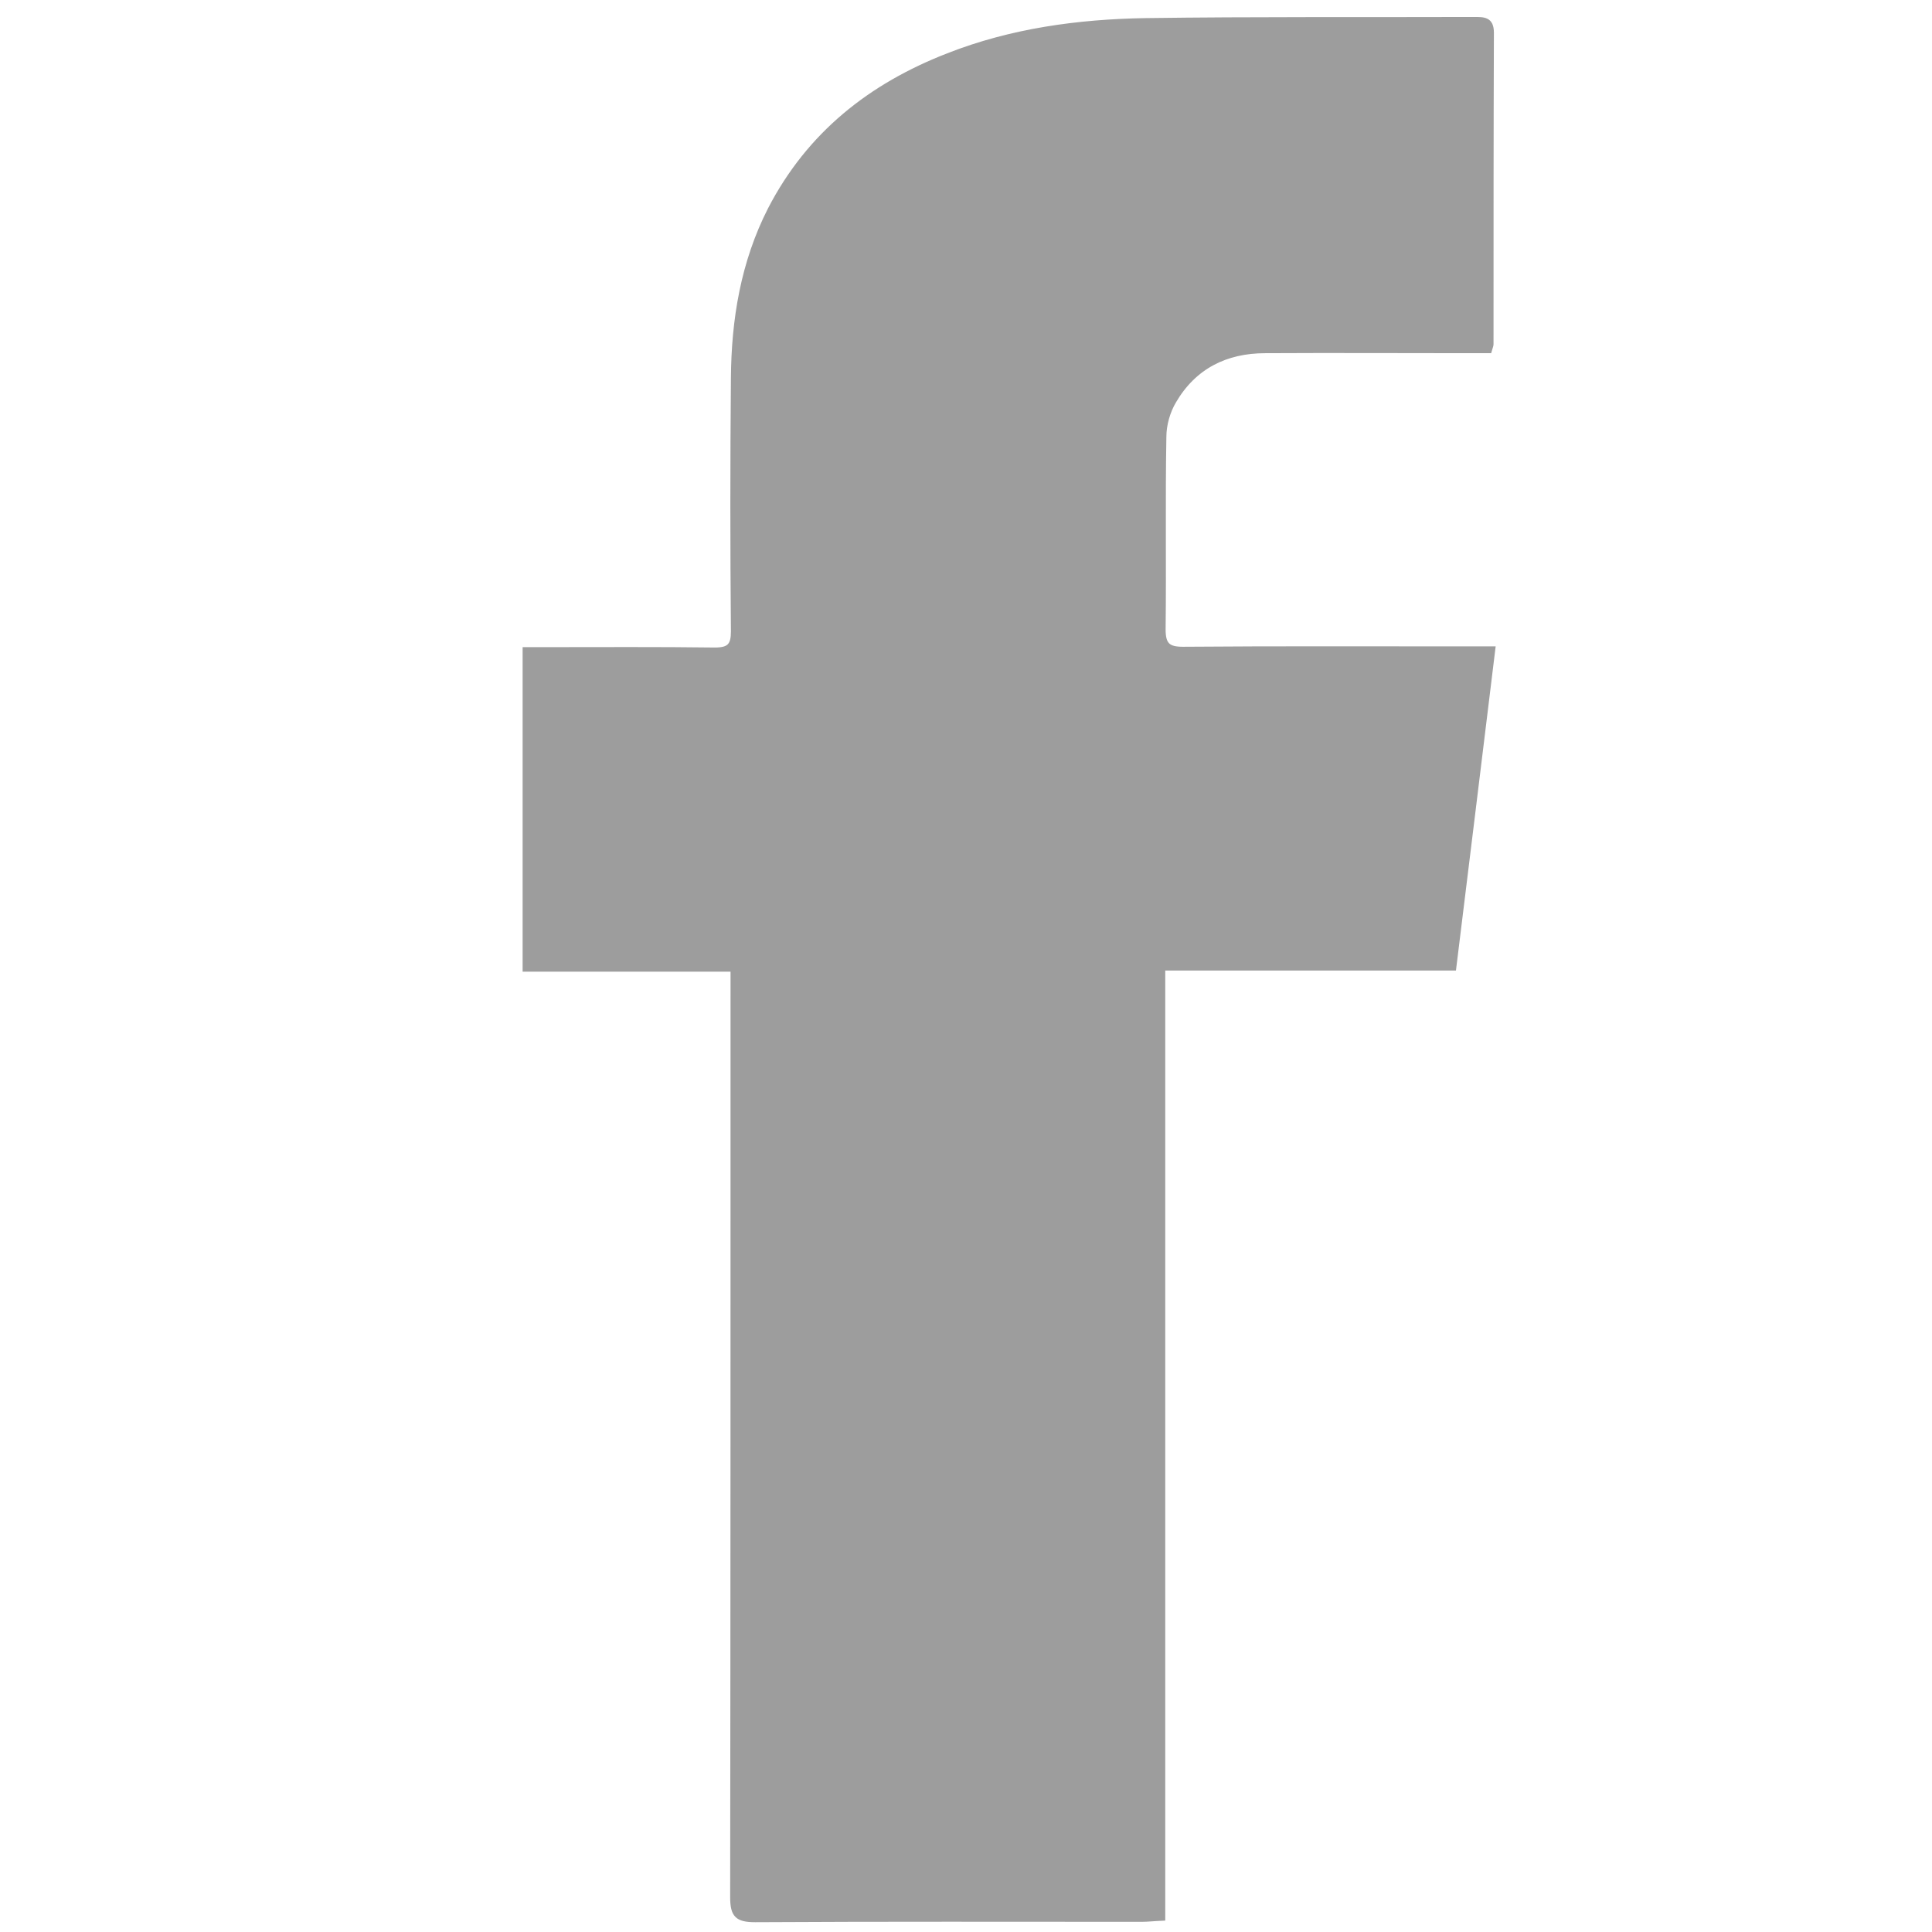
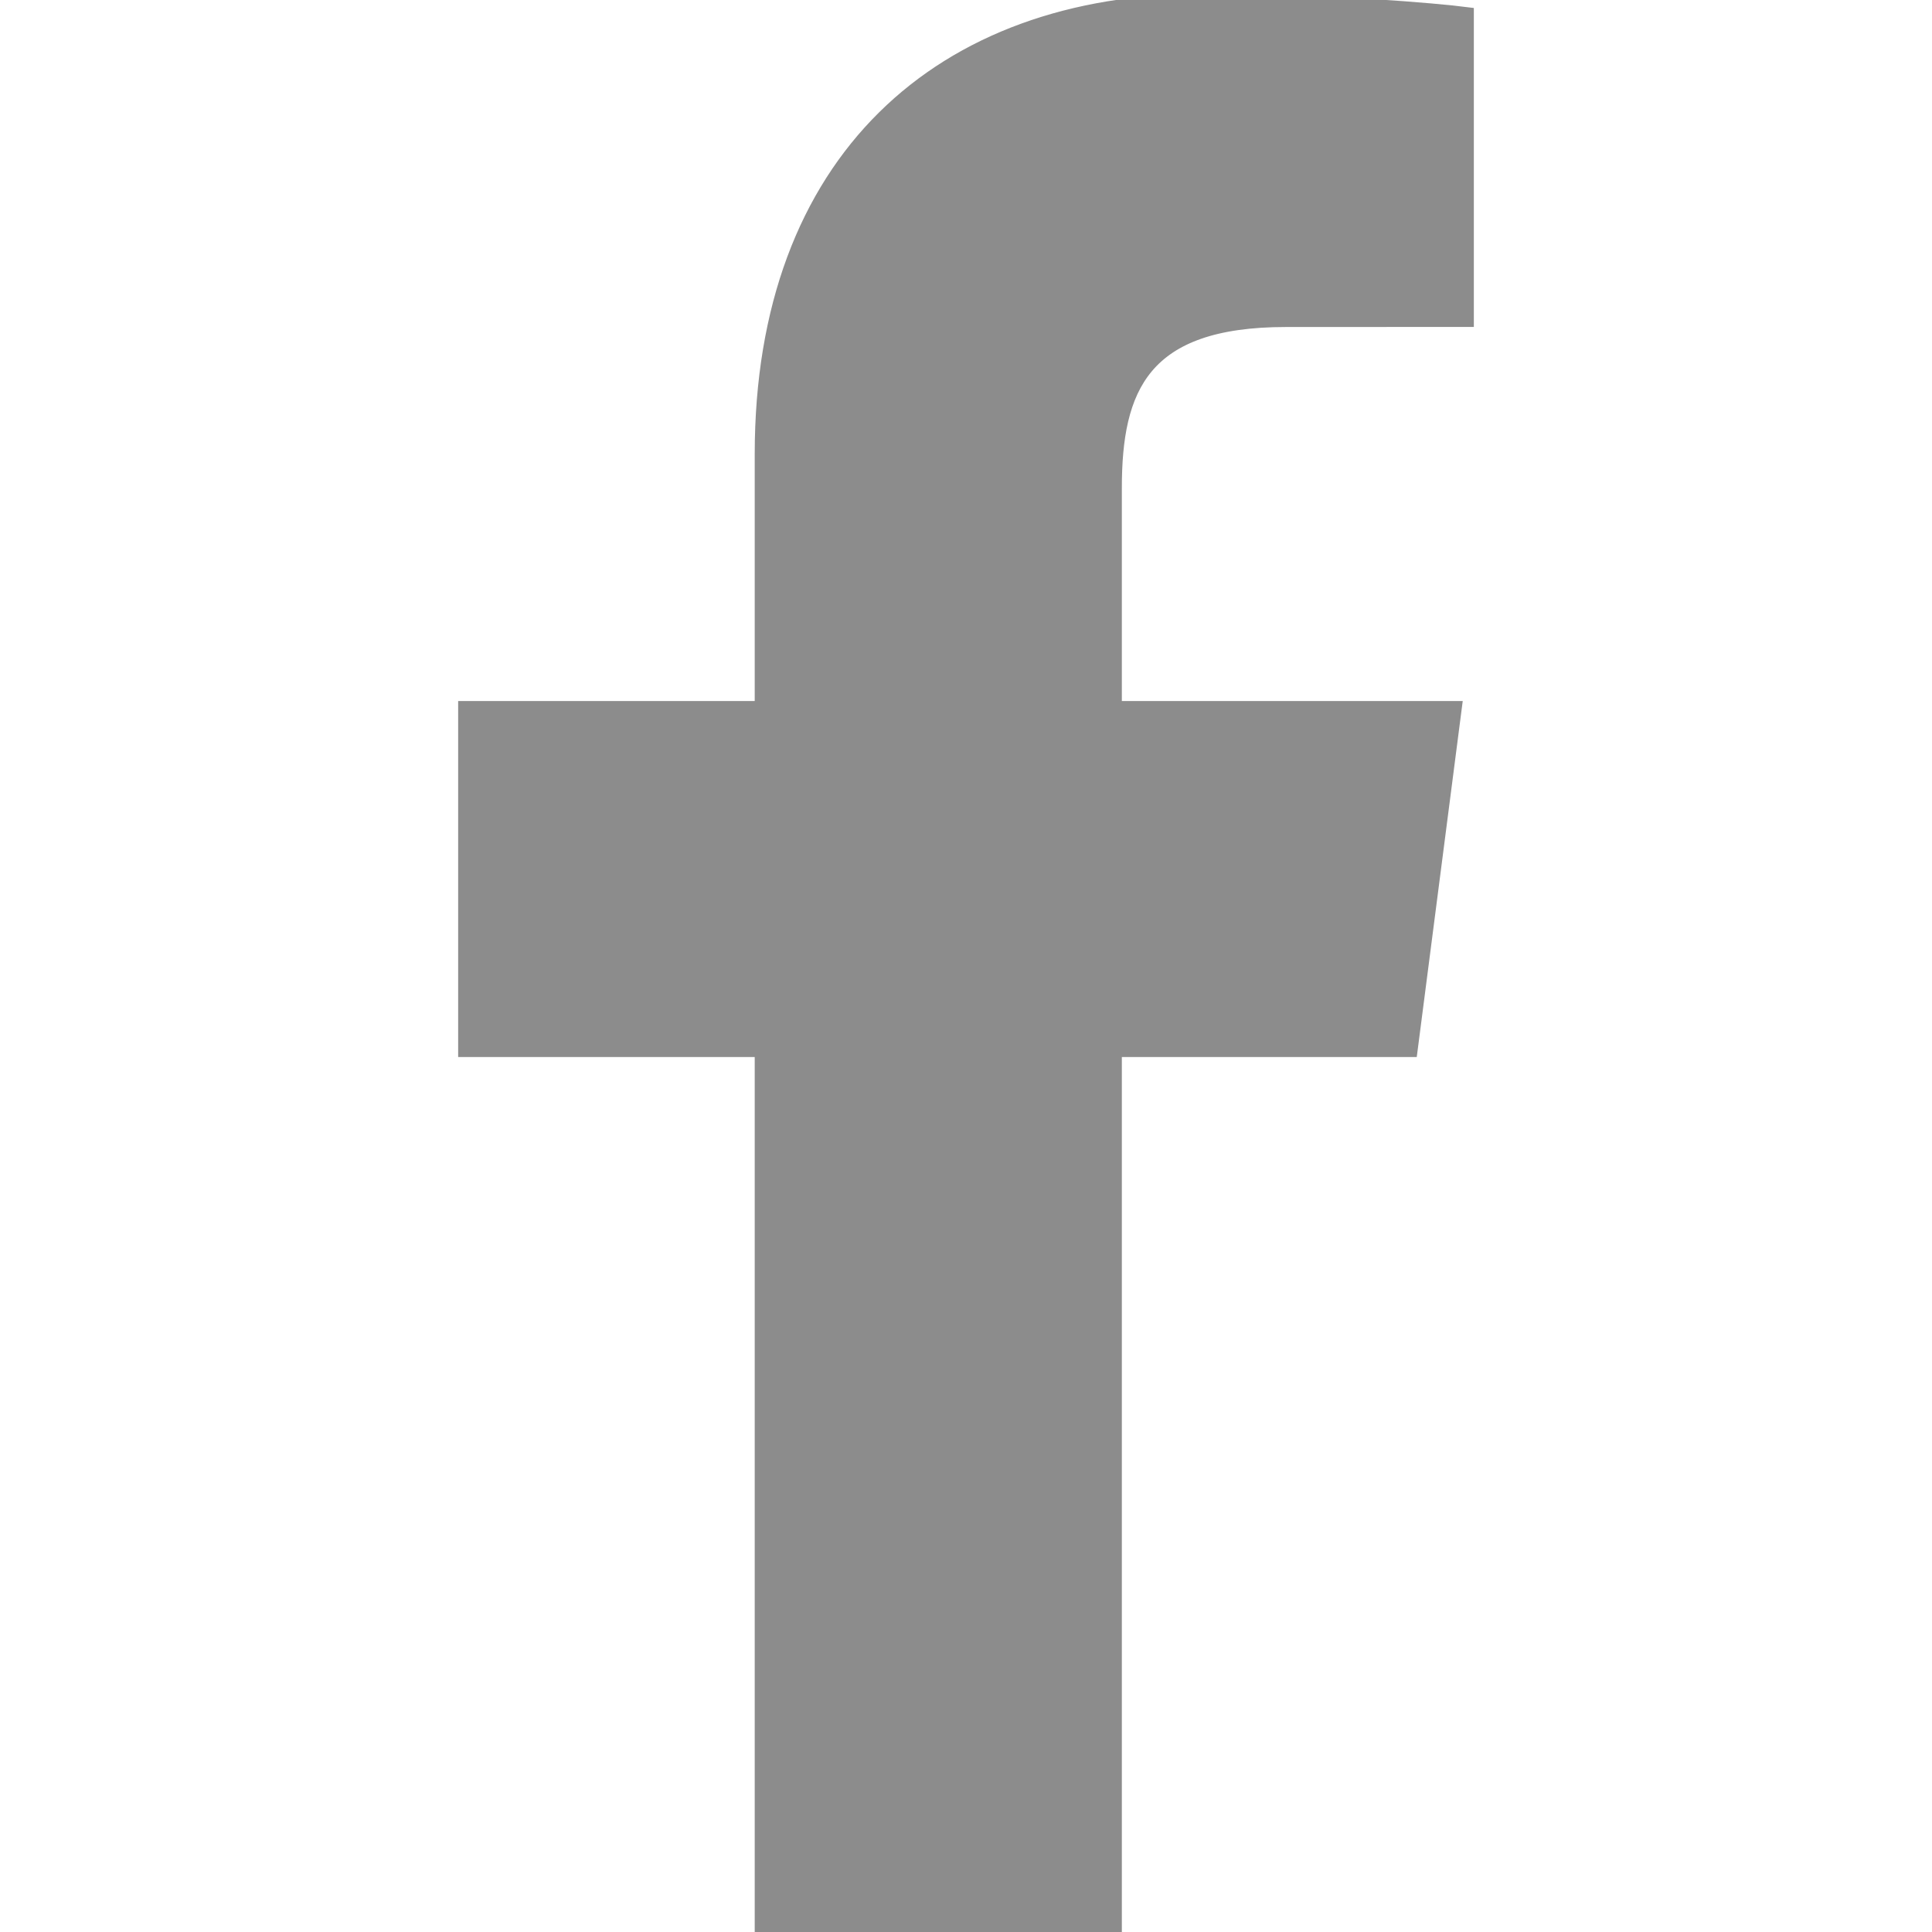
- <svg xmlns="http://www.w3.org/2000/svg" id="Layer_1" version="1.1" viewBox="0 0 512 512" xml:space="preserve">
+ <svg xmlns="http://www.w3.org/2000/svg" version="1.1" id="Capa_1" x="0px" y="0px" viewBox="0 0 155.139 155.139" style="enable-background:new 0 0 155.139 155.139;" xml:space="preserve">
  <g>
-     <path fill="#9D9D9D" stroke="#9D9D9D" d="M308.3,508.5c-2.5,0.1-4.1,0.3-5.7,0.3c-34.2,0-68.3-0.1-102.5,0.1c-4.8,0-6.1-1.3-6.1-6.1c0.1-79.6,0.1-159.3,0.1-238.9   c0-2.1,0-4.2,0-6.9c-18.6,0-36.7,0-55.1,0c0-28.4,0-56.3,0-85c1.9,0,3.7,0,5.4,0c15,0,30-0.1,45,0.1c3.8,0,4.8-1.1,4.8-4.8   c-0.2-22.3-0.2-44.7,0-67c0.1-15.6,2.6-30.8,9.8-44.9c10.3-19.9,26.6-32.8,47.2-40.8c16.8-6.6,34.5-9,52.3-9.3   c29-0.4,58-0.2,87-0.3c2.7,0,4.9-0.1,4.9,3.7c-0.1,27.5-0.1,55-0.1,82.5c0,0.3-0.1,0.6-0.5,1.9c-1.7,0-3.6,0-5.5,0   c-18,0-36-0.1-54,0c-10.4,0-18.8,4.2-24.1,13.3c-1.6,2.7-2.6,6.2-2.6,9.4c-0.3,17,0,34-0.2,51c0,4,1.2,5.1,5.1,5.1   c25-0.2,50-0.1,75-0.1c2,0,3.9,0,7.3,0c-3.5,28.6-6.9,56.6-10.4,84.9c-26,0-51.3,0-77.1,0C308.3,340.8,308.3,424.4,308.3,508.5z" />
+     <path fill="#8C8C8C" stroke="#8C8C8C" id="f_1_" d="M89.584,155.139V84.378h23.742l3.562-27.585H89.584V39.184   c0-7.984,2.208-13.425,13.67-13.425l14.595-0.006V1.08C115.325,0.752,106.661,0,96.577,0C75.52,0,61.104,12.853,61.104,36.452   v20.341H37.29v27.585h23.814v70.761H89.584z" />
  </g>
+   <g>
+ </g>
+   <g>
+ </g>
+   <g>
+ </g>
+   <g>
+ </g>
+   <g>
+ </g>
+   <g>
+ </g>
+   <g>
+ </g>
+   <g>
+ </g>
+   <g>
+ </g>
+   <g>
+ </g>
+   <g>
+ </g>
+   <g>
+ </g>
+   <g>
+ </g>
+   <g>
+ </g>
+   <g>
+ </g>
</svg>
